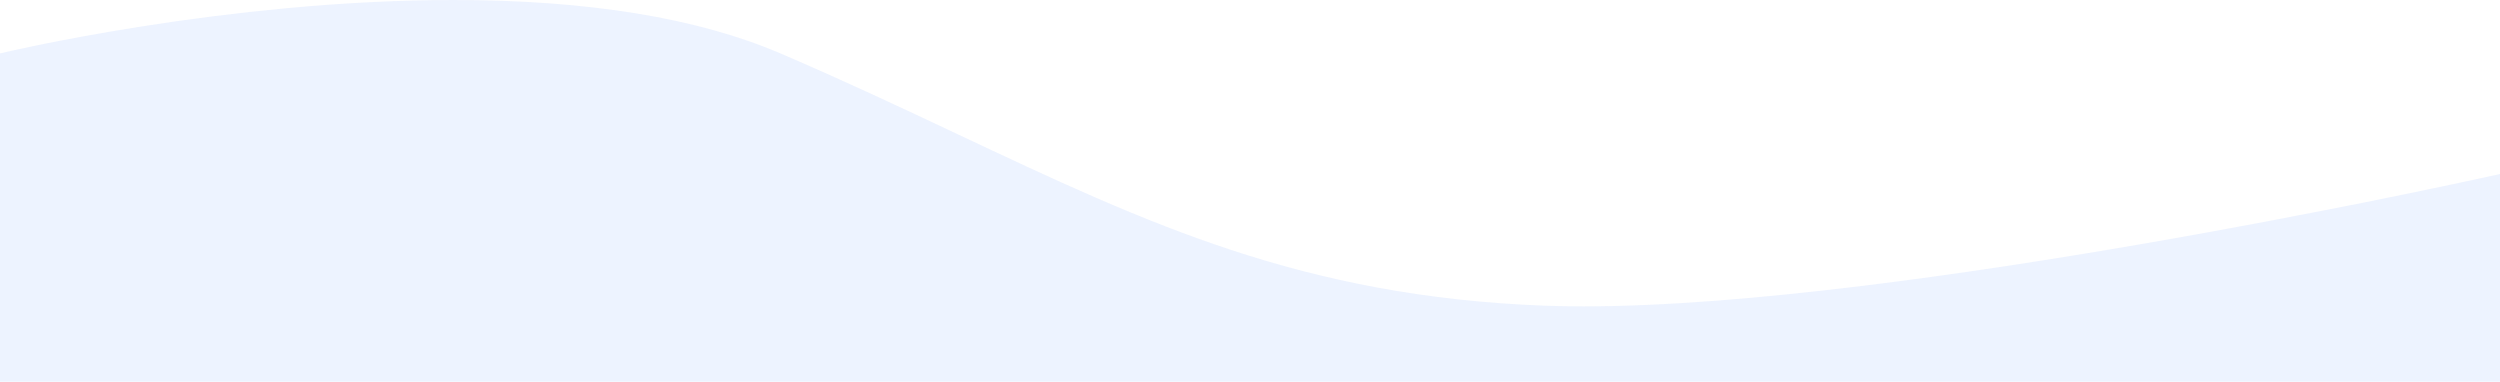
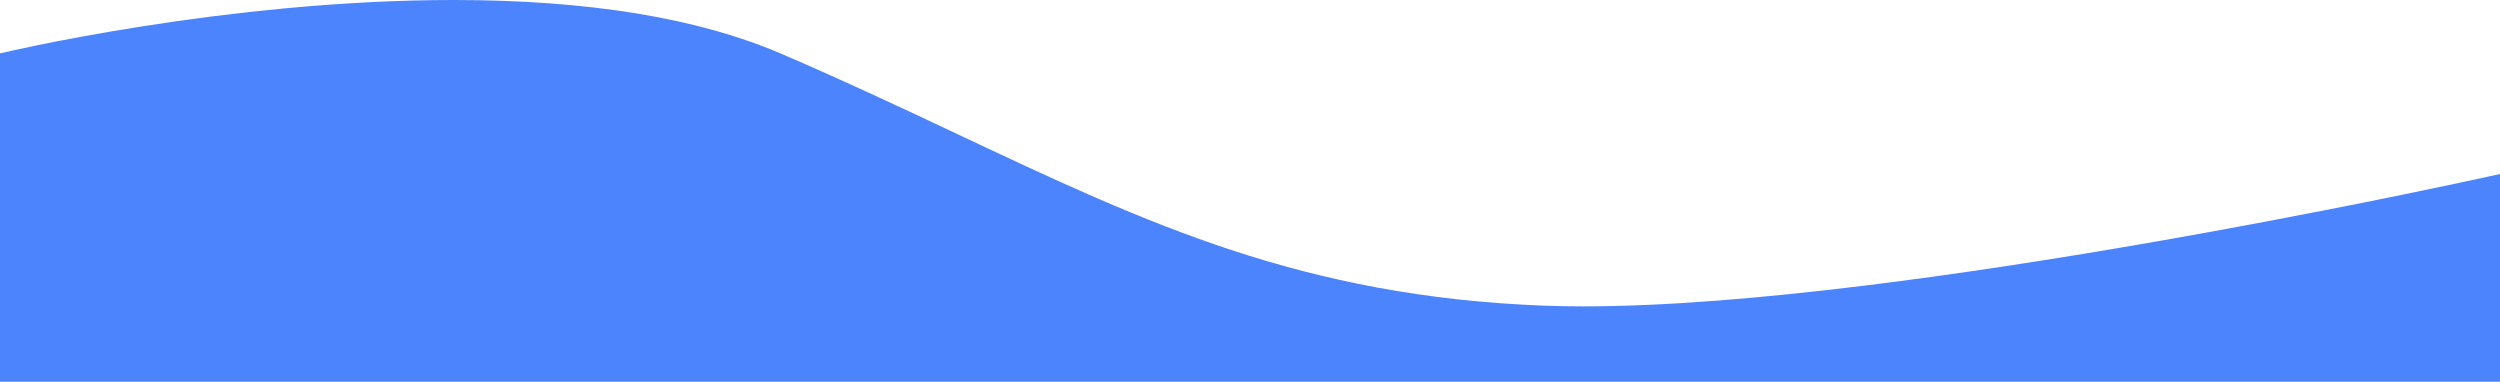
<svg xmlns="http://www.w3.org/2000/svg" width="1440" height="219.866" viewBox="0 0 1440 219.866">
-   <path id="Subtraction_4" data-name="Subtraction 4" d="M1552,219.866H112V30.758l.041-.01c1.44-.342,9.274-2.18,22.052-4.8,12.853-2.631,33.452-6.6,58.592-10.573,28.255-4.465,56.37-8.022,83.564-10.573C310.239,1.617,342.877,0,373.256,0c77.333,0,140.676,10.349,188.27,30.759,36.843,15.8,70.126,31.49,102.314,46.664l.018.009c27.188,12.817,52.868,24.923,78.676,36.143,29.007,12.61,53.888,22.234,78.3,30.286A636.961,636.961,0,0,0,905.1,165.59c15.133,2.8,30.725,5.1,46.344,6.815,16.254,1.788,33.148,3.022,50.211,3.667,7.068.267,14.62.4,22.445.4,22.346,0,48.082-1.1,76.493-3.276,25.826-1.976,54.444-4.882,85.059-8.638,51.558-6.325,109.656-15.143,172.682-26.211,30.949-5.435,79.933-14.394,137.541-26.211,34.64-7.106,55.918-11.867,56.129-11.914Z" transform="translate(-112)" fill="#4b84fc" opacity="0.1" />
+   <path id="Subtraction_4" data-name="Subtraction 4" d="M1552,219.866H112V30.758l.041-.01c1.44-.342,9.274-2.18,22.052-4.8,12.853-2.631,33.452-6.6,58.592-10.573,28.255-4.465,56.37-8.022,83.564-10.573C310.239,1.617,342.877,0,373.256,0c77.333,0,140.676,10.349,188.27,30.759,36.843,15.8,70.126,31.49,102.314,46.664l.018.009c27.188,12.817,52.868,24.923,78.676,36.143,29.007,12.61,53.888,22.234,78.3,30.286A636.961,636.961,0,0,0,905.1,165.59c15.133,2.8,30.725,5.1,46.344,6.815,16.254,1.788,33.148,3.022,50.211,3.667,7.068.267,14.62.4,22.445.4,22.346,0,48.082-1.1,76.493-3.276,25.826-1.976,54.444-4.882,85.059-8.638,51.558-6.325,109.656-15.143,172.682-26.211,30.949-5.435,79.933-14.394,137.541-26.211,34.64-7.106,55.918-11.867,56.129-11.914Z" transform="translate(-112)" fill="#4b84fc" opacity="1" />
</svg>
